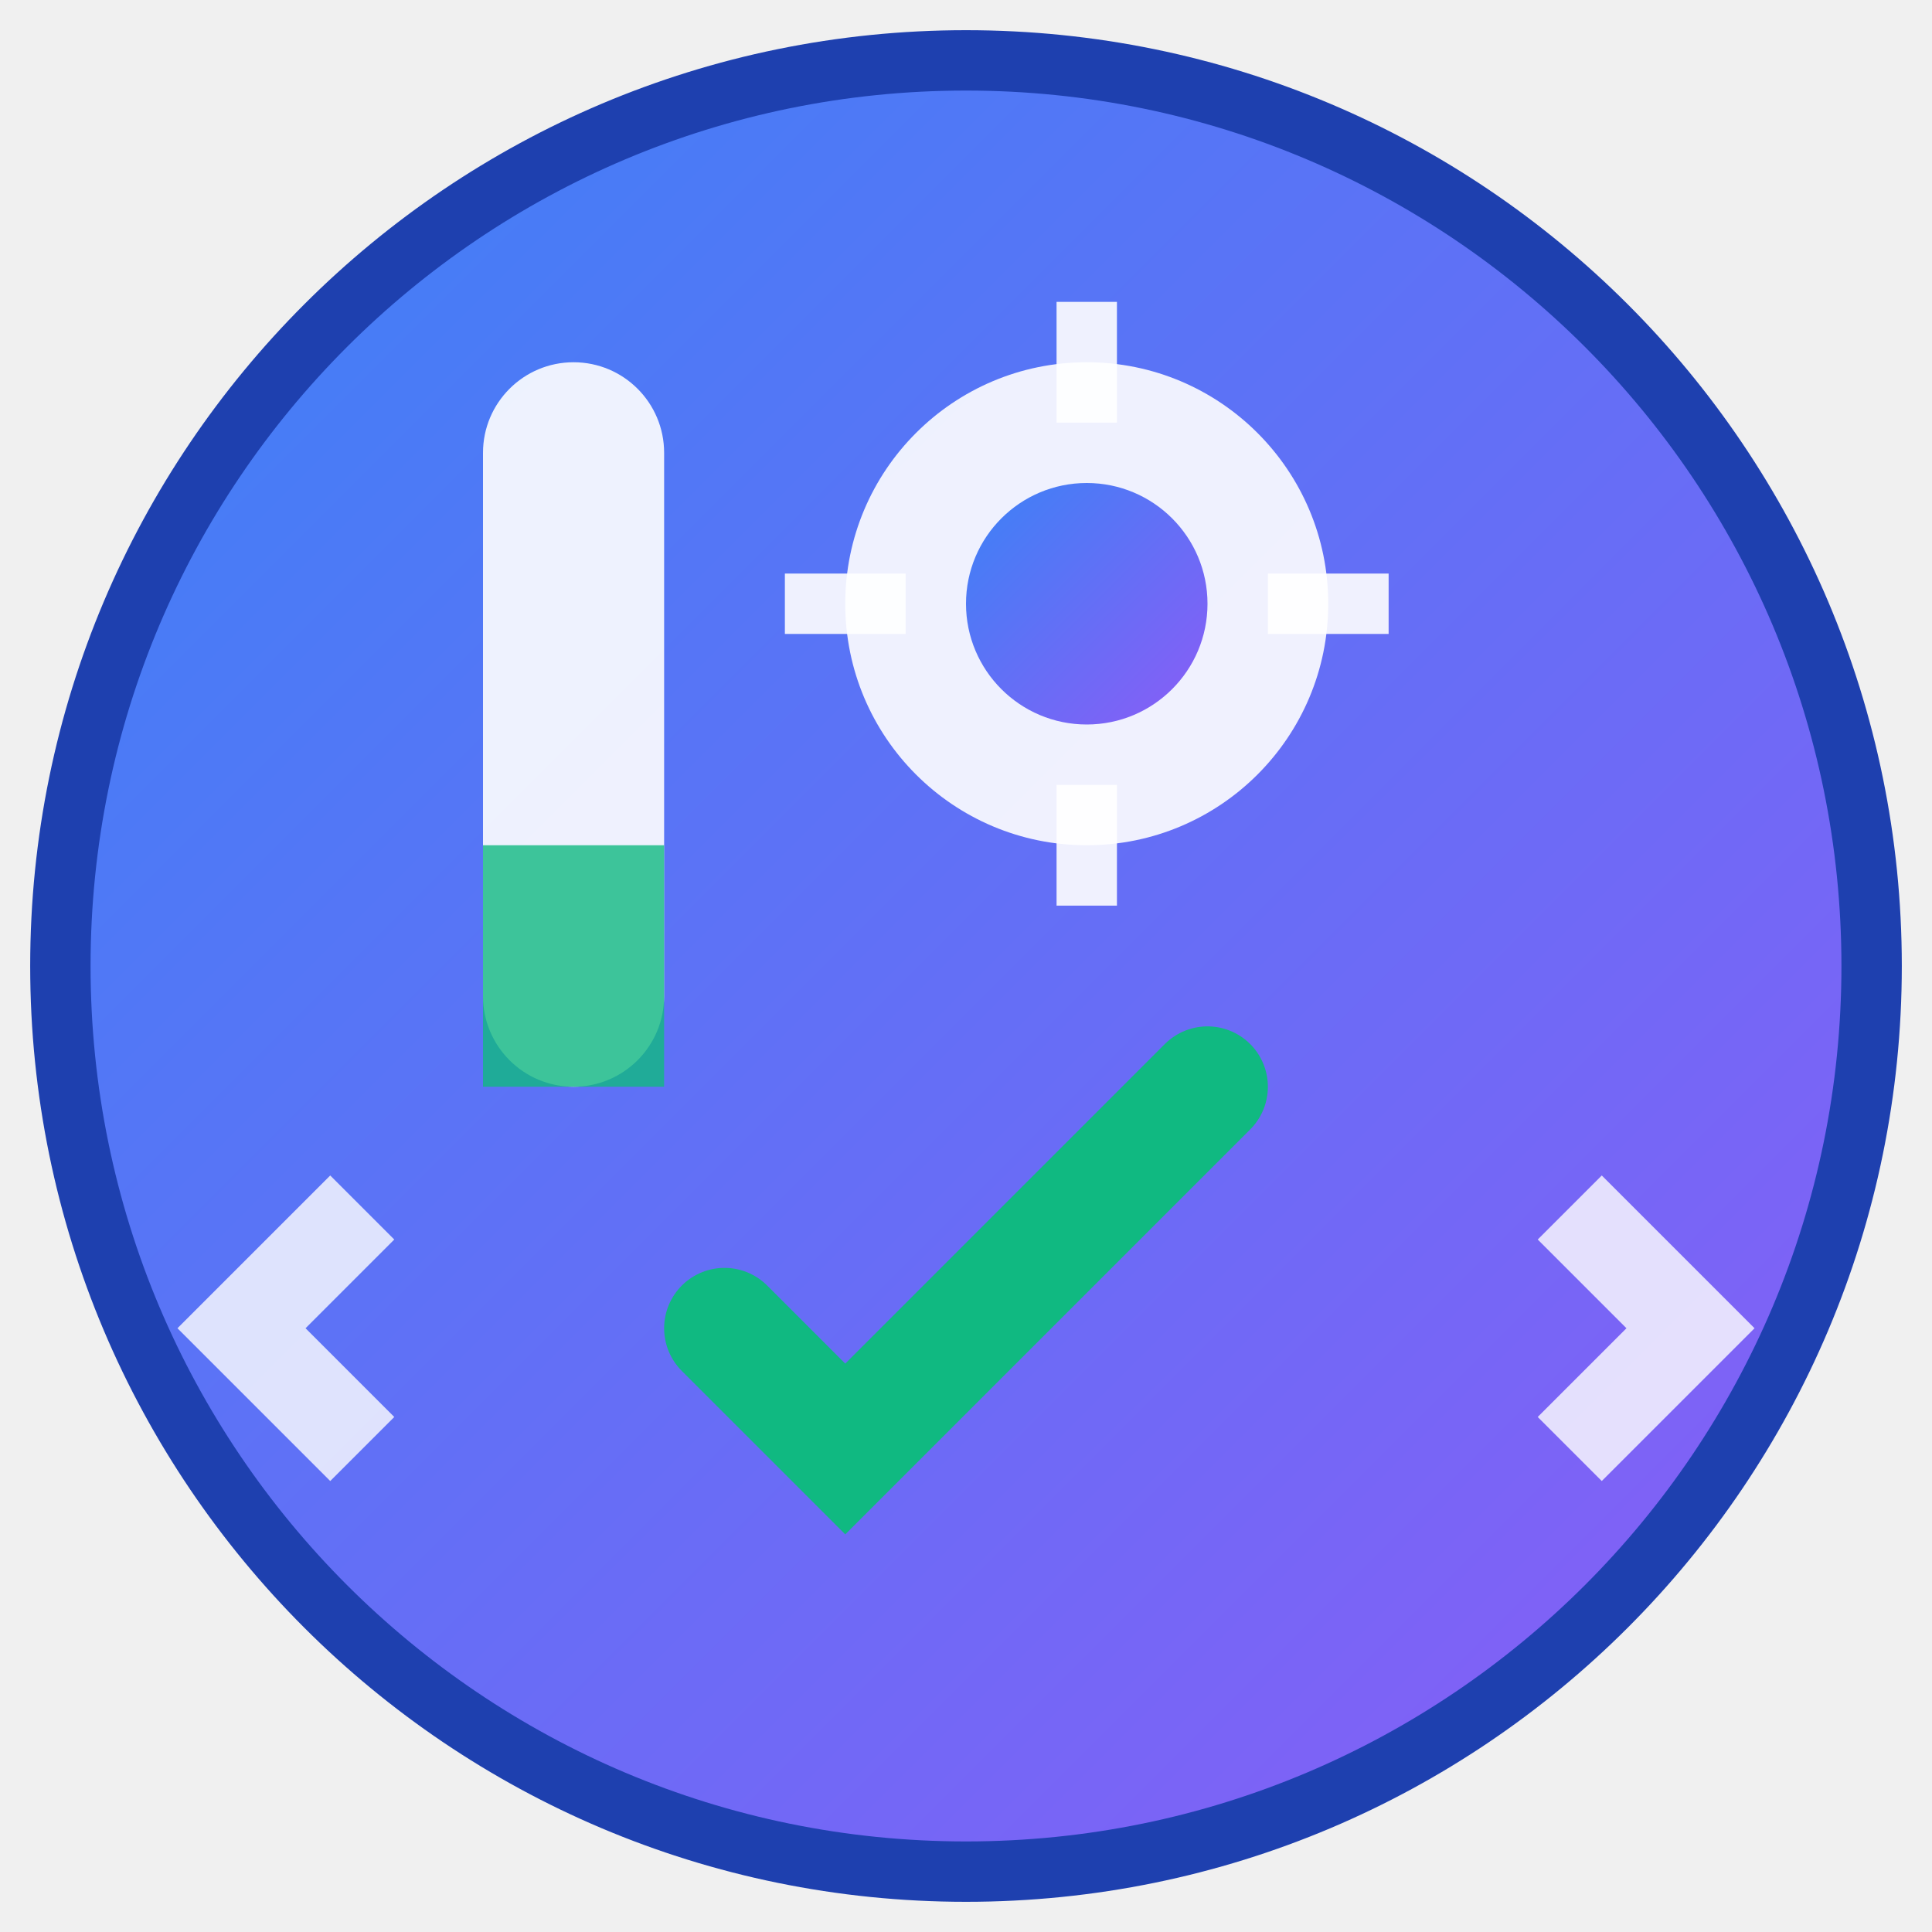
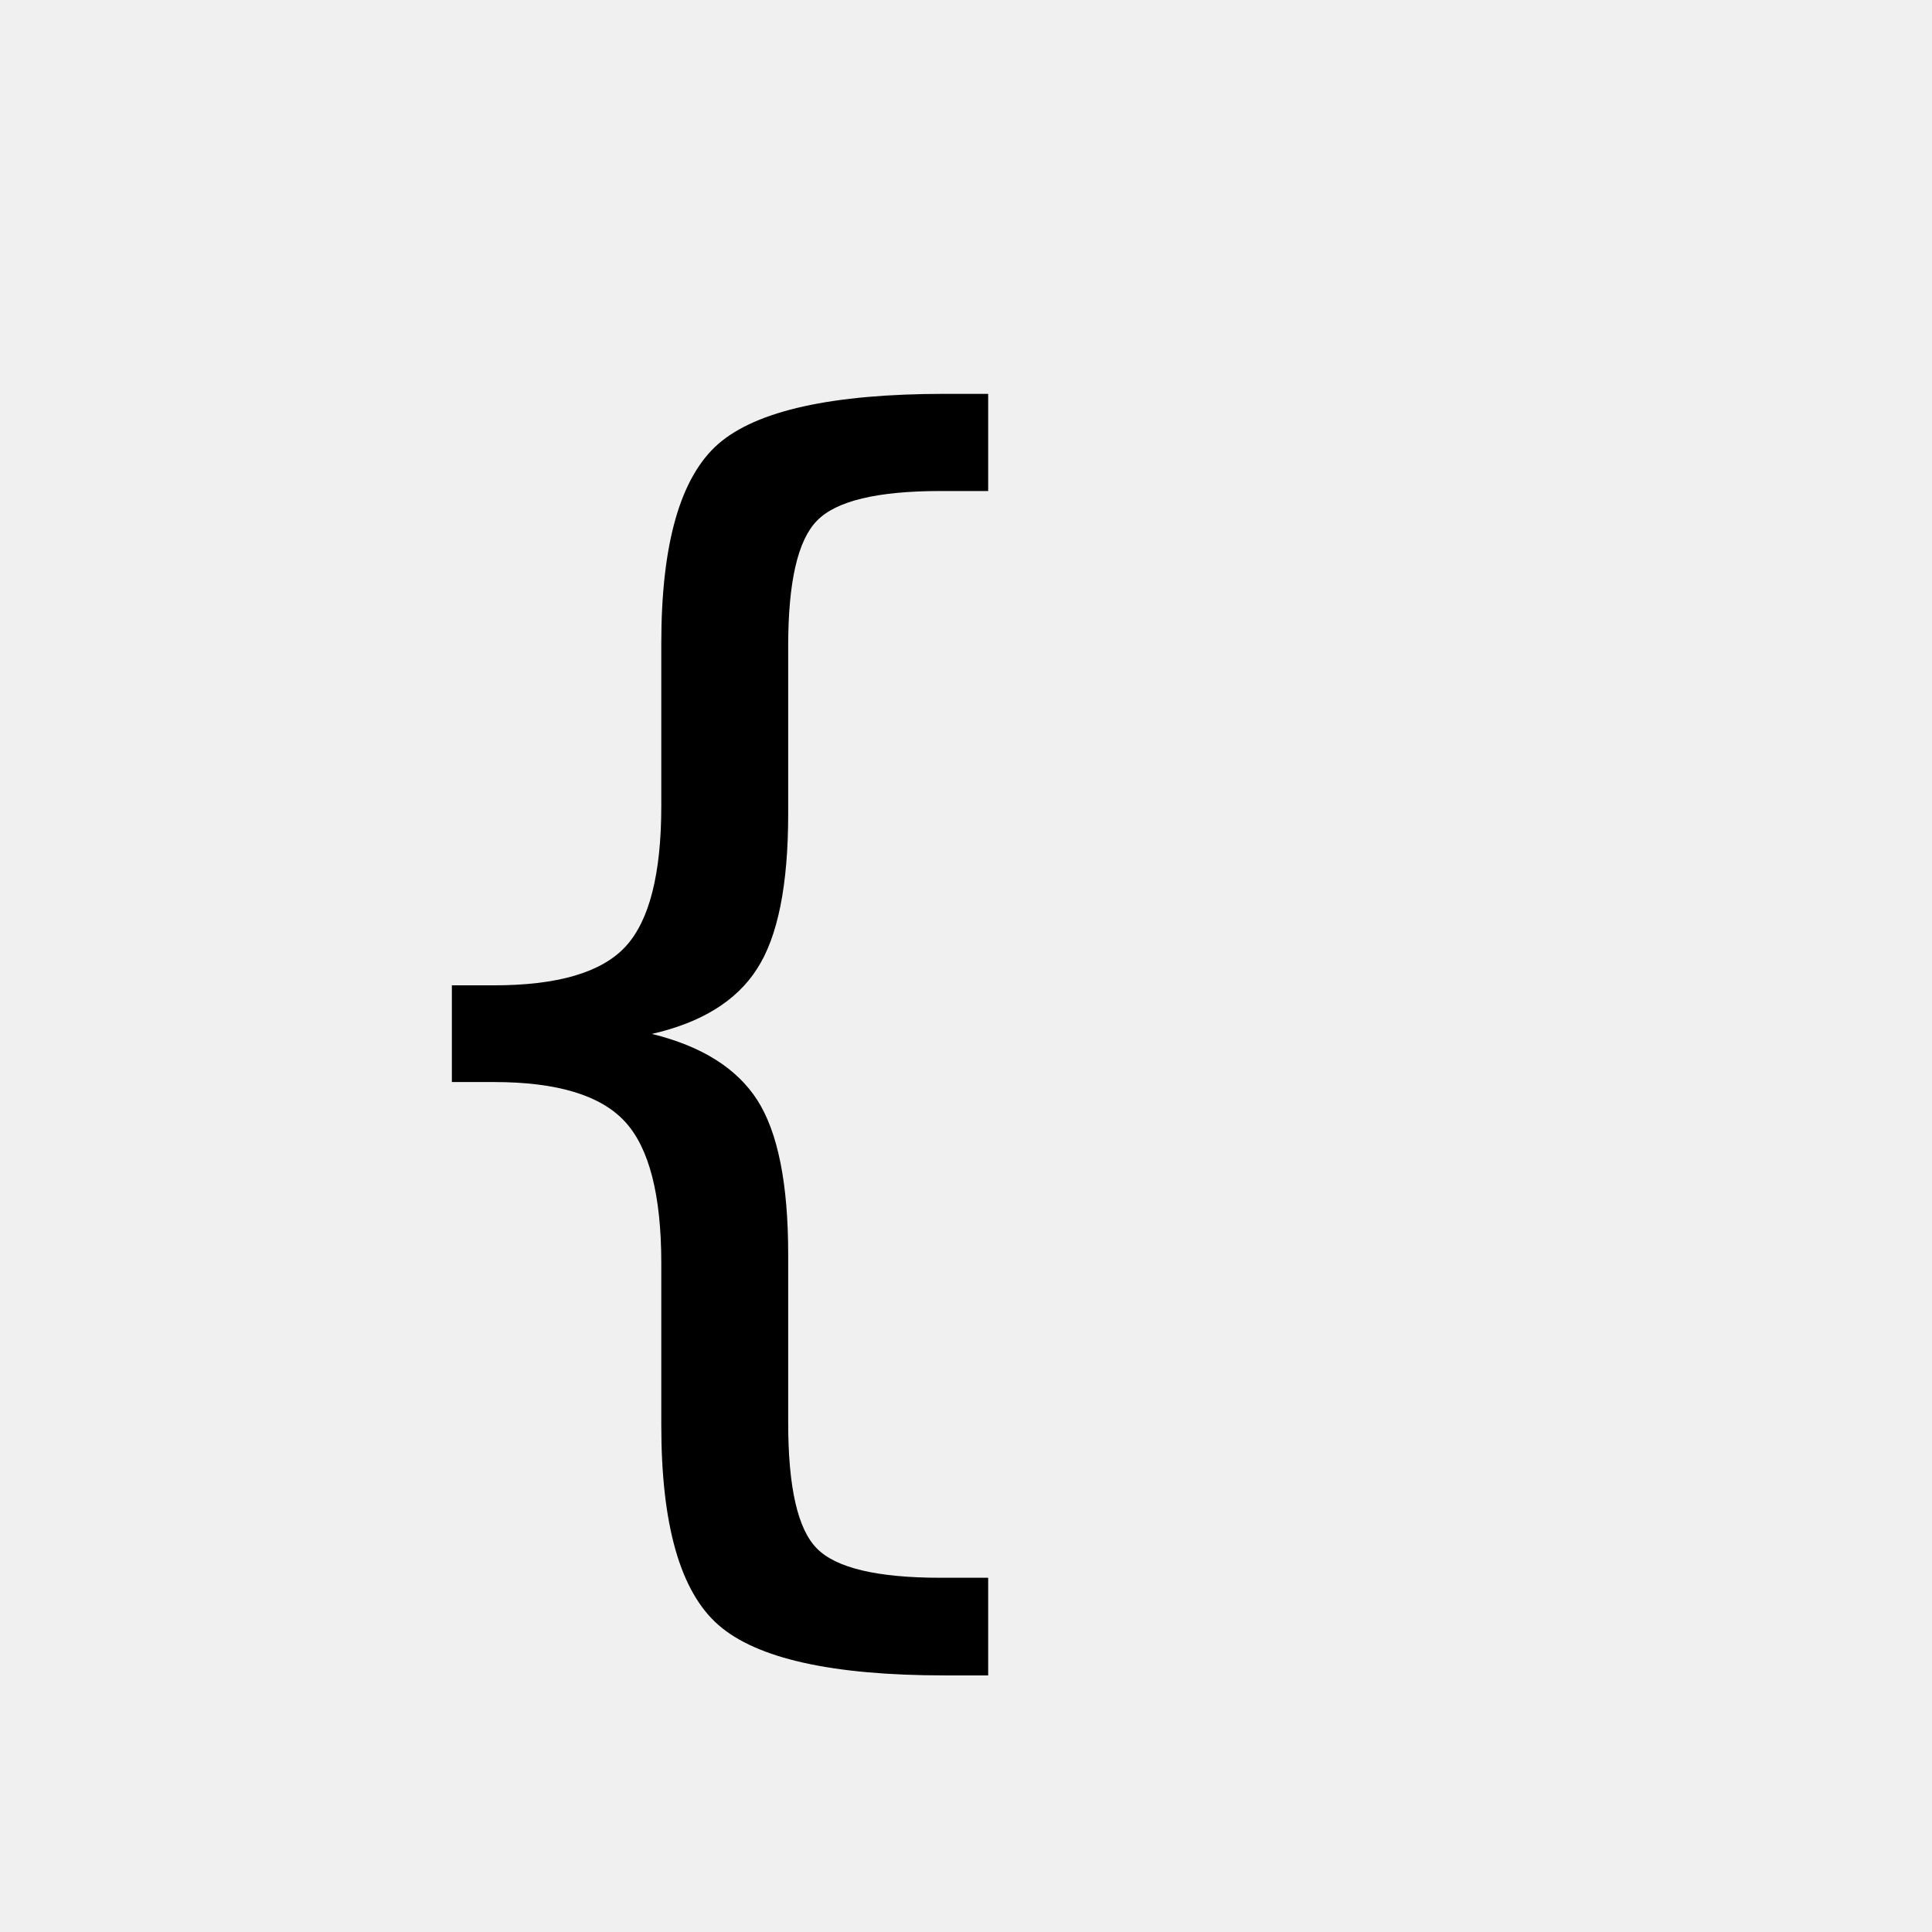
- <svg xmlns="http://www.w3.org/2000/svg" viewBox="0 0 32 32" width="32" height="32">
-   <defs>
-     <linearGradient id="grad1" x1="0%" y1="0%" x2="100%" y2="100%">
-       <stop offset="0%" style="stop-color:#3b82f6;stop-opacity:1" />
-       <stop offset="100%" style="stop-color:#8b5cf6;stop-opacity:1" />
-     </linearGradient>
-   </defs>
-   <circle cx="16" cy="16" r="15" fill="url(#grad1)" stroke="#1e40af" stroke-width="1" />
-   <rect x="8" y="6" width="3" height="12" rx="1.5" fill="#ffffff" opacity="0.9" />
-   <rect x="8" y="14" width="3" height="4" fill="#10b981" opacity="0.8" />
-   <g transform="translate(18,10)">
-     <circle cx="0" cy="0" r="4" fill="#ffffff" opacity="0.9" />
-     <circle cx="0" cy="0" r="2" fill="url(#grad1)" />
-     <rect x="-0.5" y="-5" width="1" height="2" fill="#ffffff" opacity="0.9" />
-     <rect x="-0.5" y="3" width="1" height="2" fill="#ffffff" opacity="0.9" />
-     <rect x="-5" y="-0.5" width="2" height="1" fill="#ffffff" opacity="0.9" />
-     <rect x="3" y="-0.5" width="2" height="1" fill="#ffffff" opacity="0.9" />
-   </g>
-   <path d="M6 20 L4 22 L6 24" stroke="#ffffff" stroke-width="1.5" fill="none" opacity="0.8" />
-   <path d="M26 20 L28 22 L26 24" stroke="#ffffff" stroke-width="1.5" fill="none" opacity="0.8" />
-   <path d="M12 22 L14 24 L20 18" stroke="#10b981" stroke-width="2" fill="none" stroke-linecap="round" />
+ <svg xmlns="http://www.w3.org/2000/svg" width="64" height="64" viewBox="0 0 64 64">
+   <rect width="64" height="64" fill="none" />
+   <text x="10" y="48" font-family="monospace" font-size="46" fill="black">{ / }</text>
</svg>
